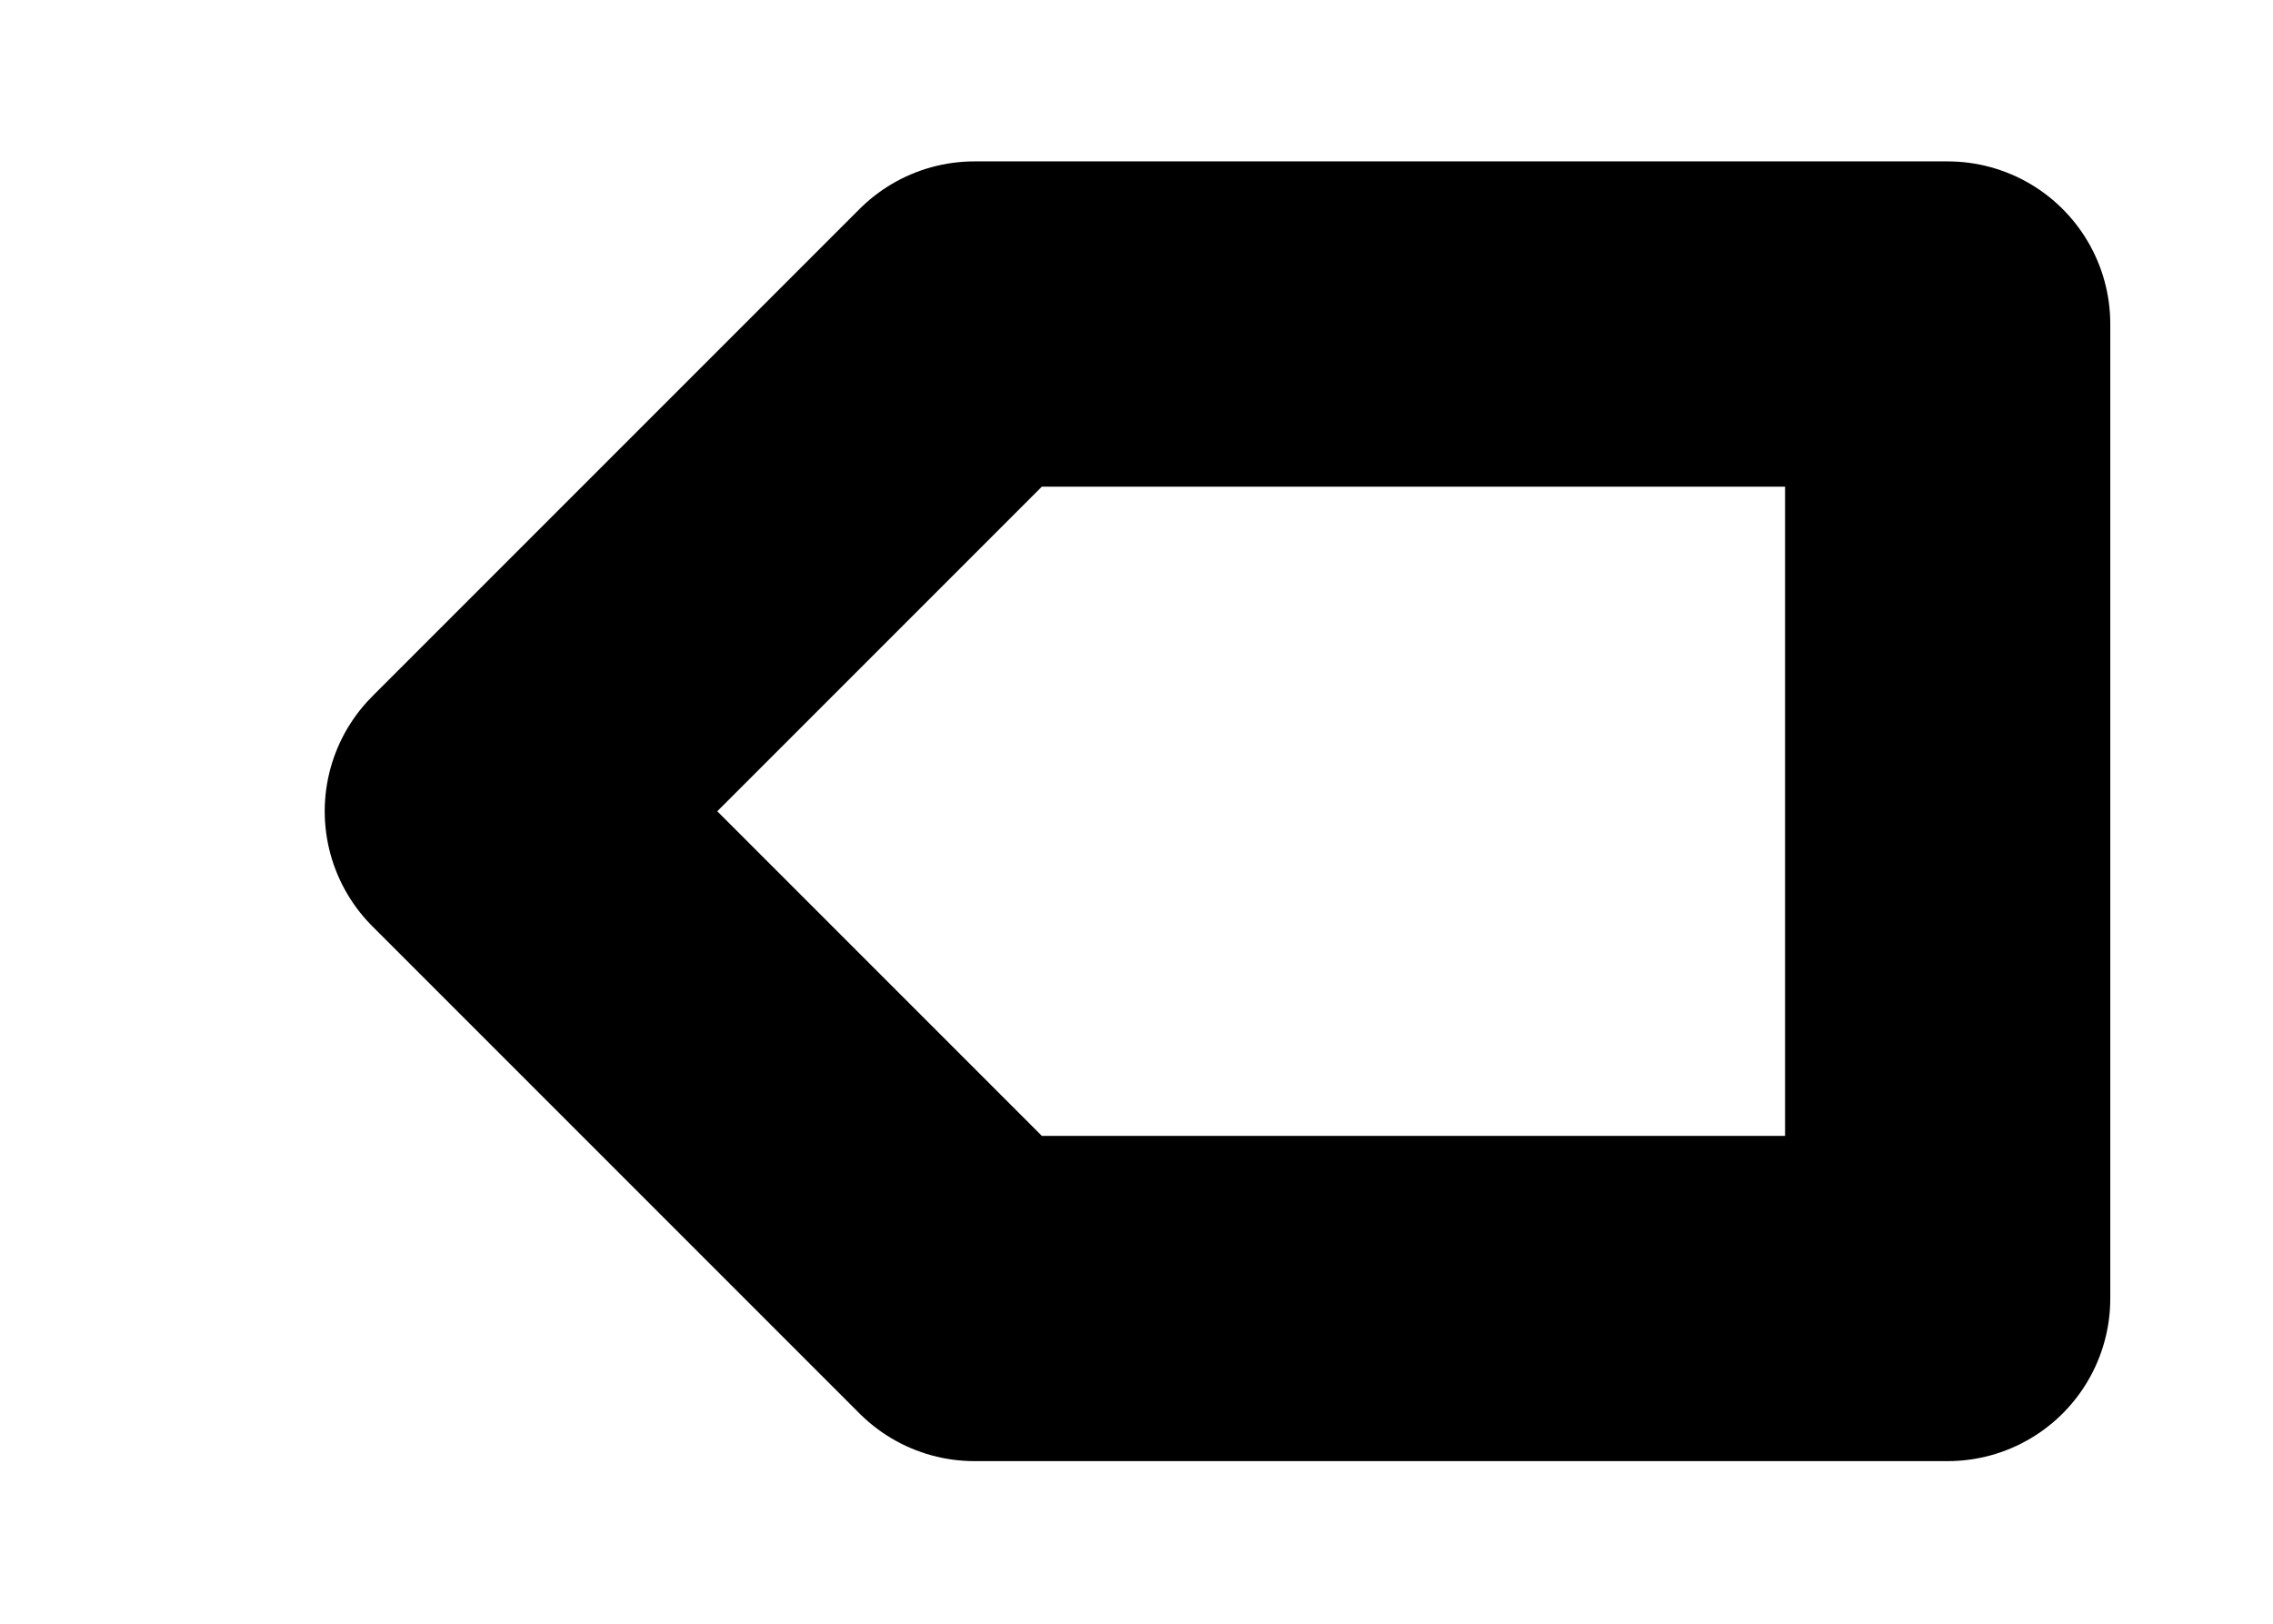
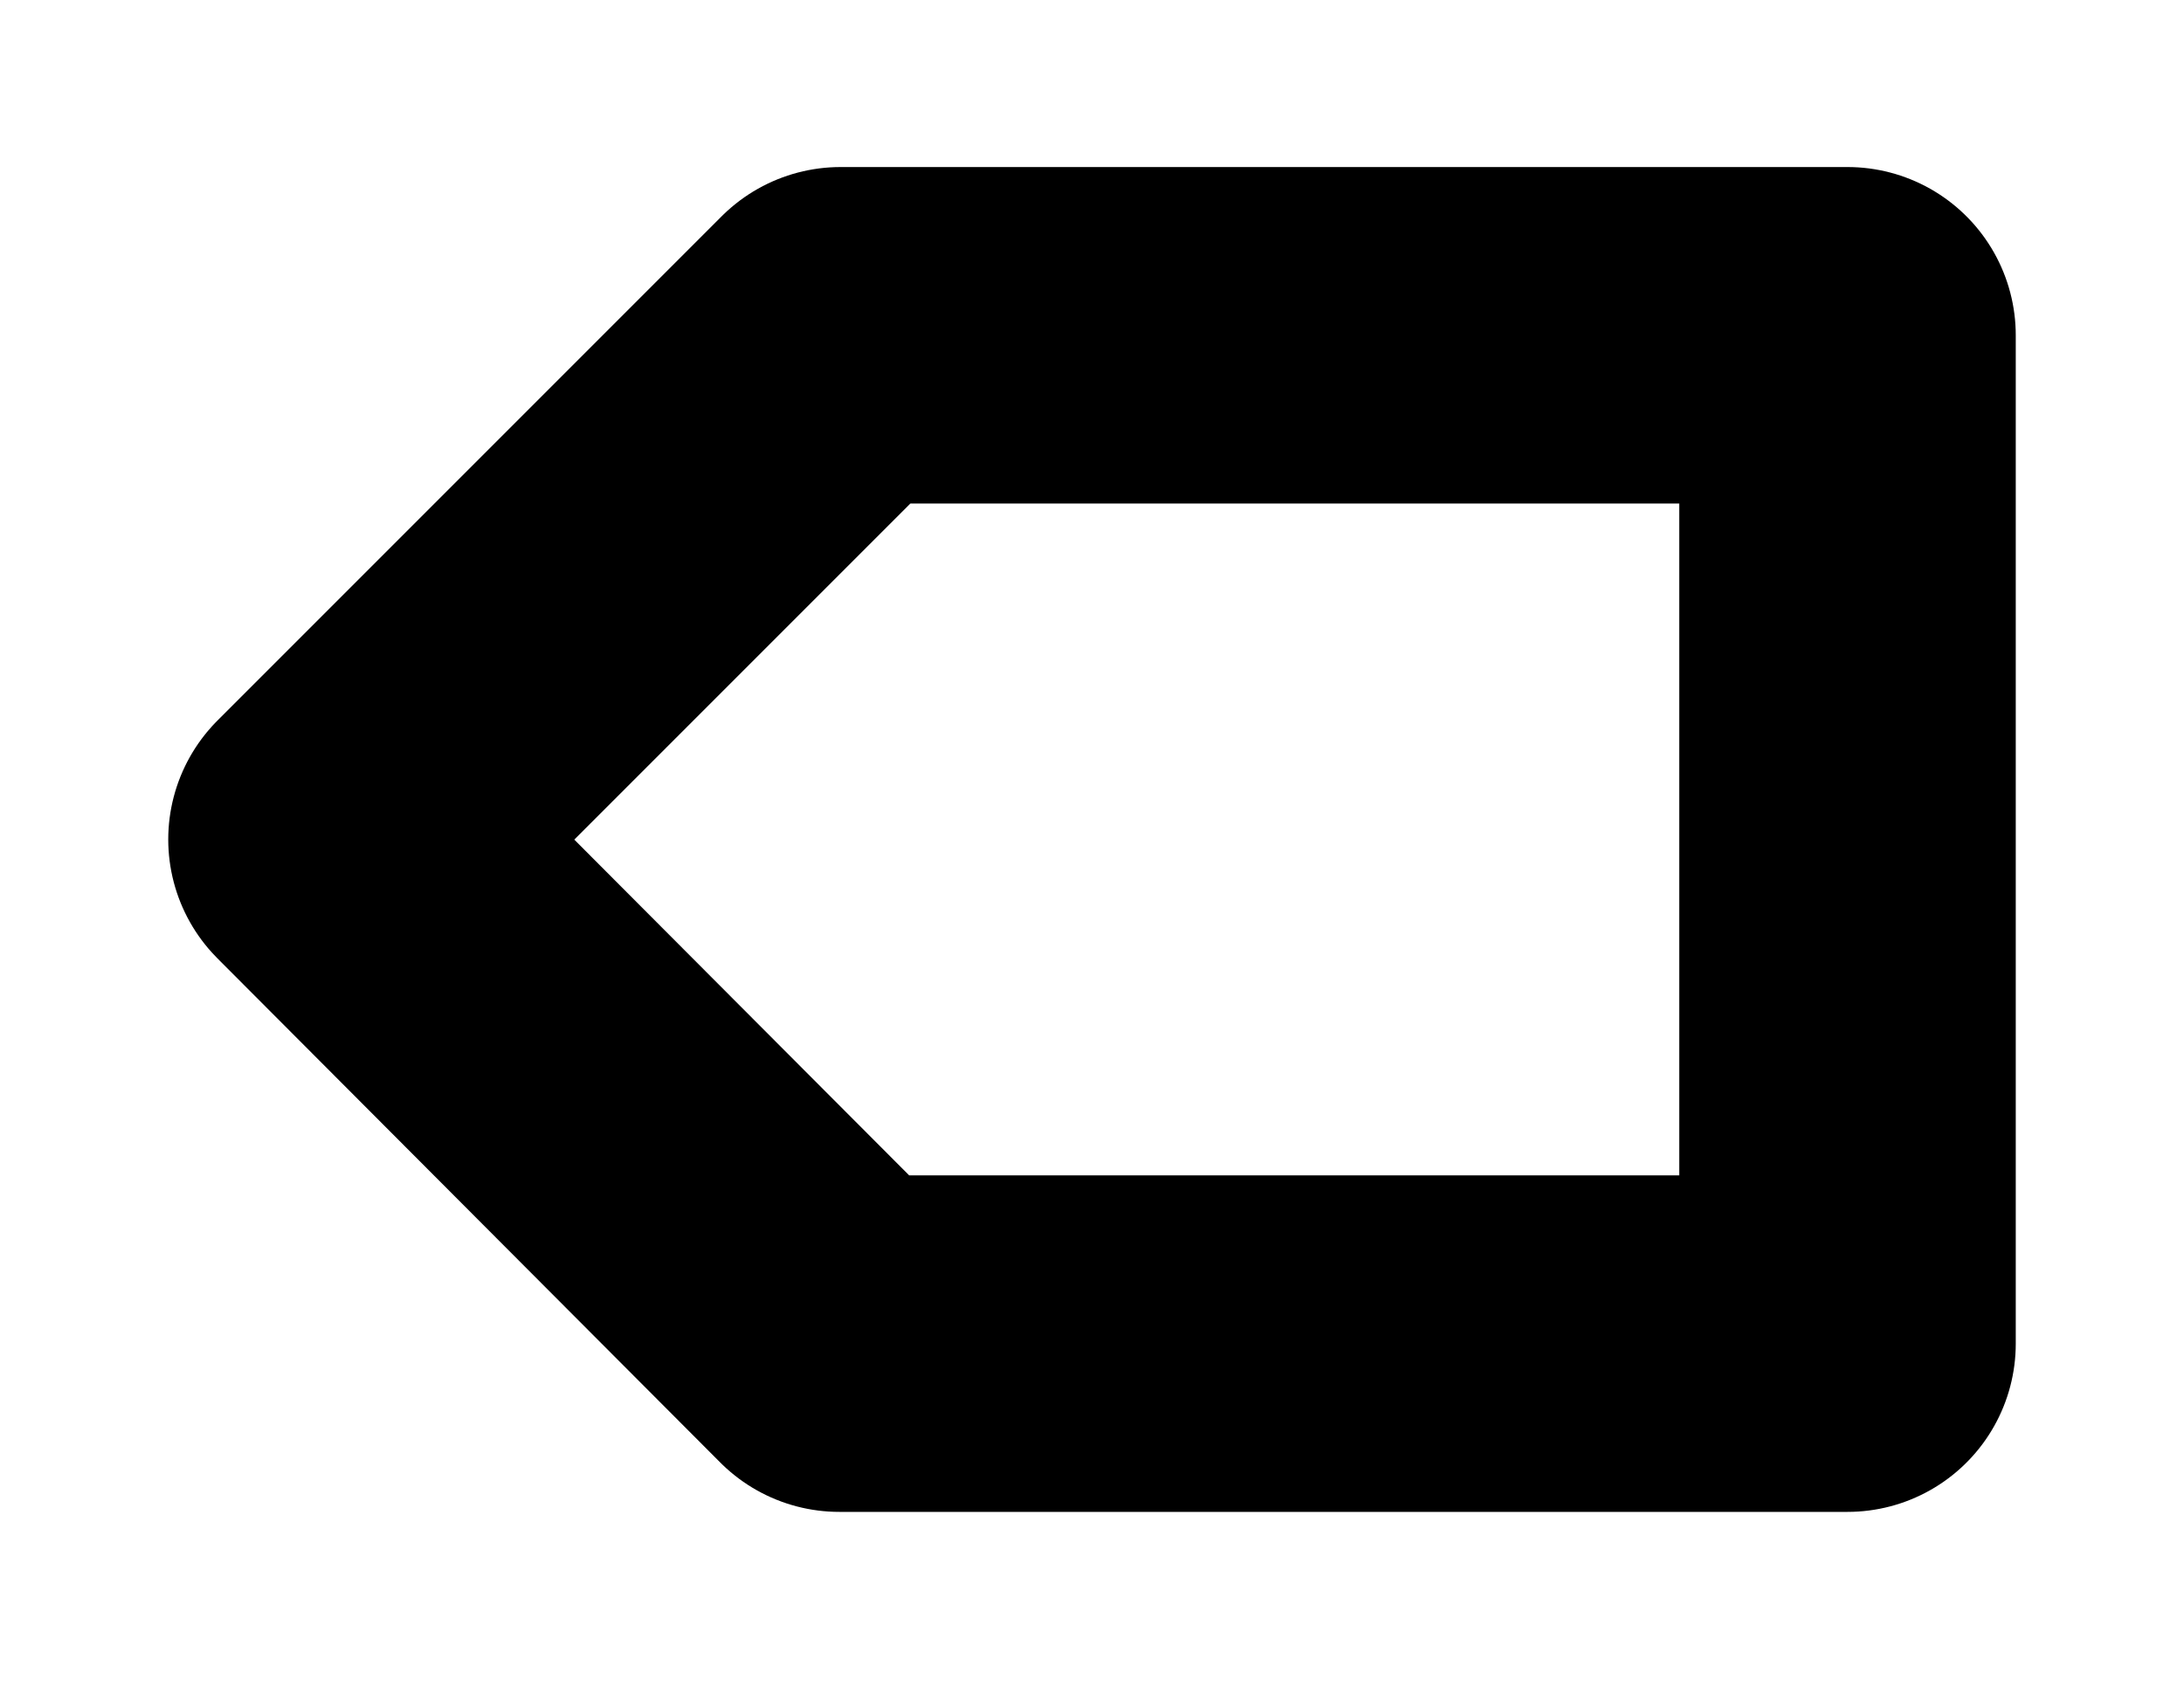
- <svg xmlns="http://www.w3.org/2000/svg" width="7" height="5" viewBox="0 0 1.852 1.323" version="1.1" id="svg981">
+ <svg xmlns="http://www.w3.org/2000/svg" width="6.5" height="5" viewBox="0 0 1.72 1.323" version="1.1" id="svg981">
  <defs id="defs975" />
  <g id="layer1">
-     <path style="fill:none;stroke:#000000;stroke-width:0.265px;stroke-linecap:butt;stroke-linejoin:round;stroke-opacity:1" d="m 0.397,0.661 0.397,-0.397 H 1.587 V 1.058 H 0.794 Z" id="path993" />
+     <path style="fill:none;stroke:#000000;stroke-width:0.265px;stroke-linecap:butt;stroke-linejoin:round;stroke-opacity:1" d="m 0.265,0.661 0.397,-0.397 H 1.455 V 1.058 H 0.661 Z" id="path993" />
  </g>
</svg>
